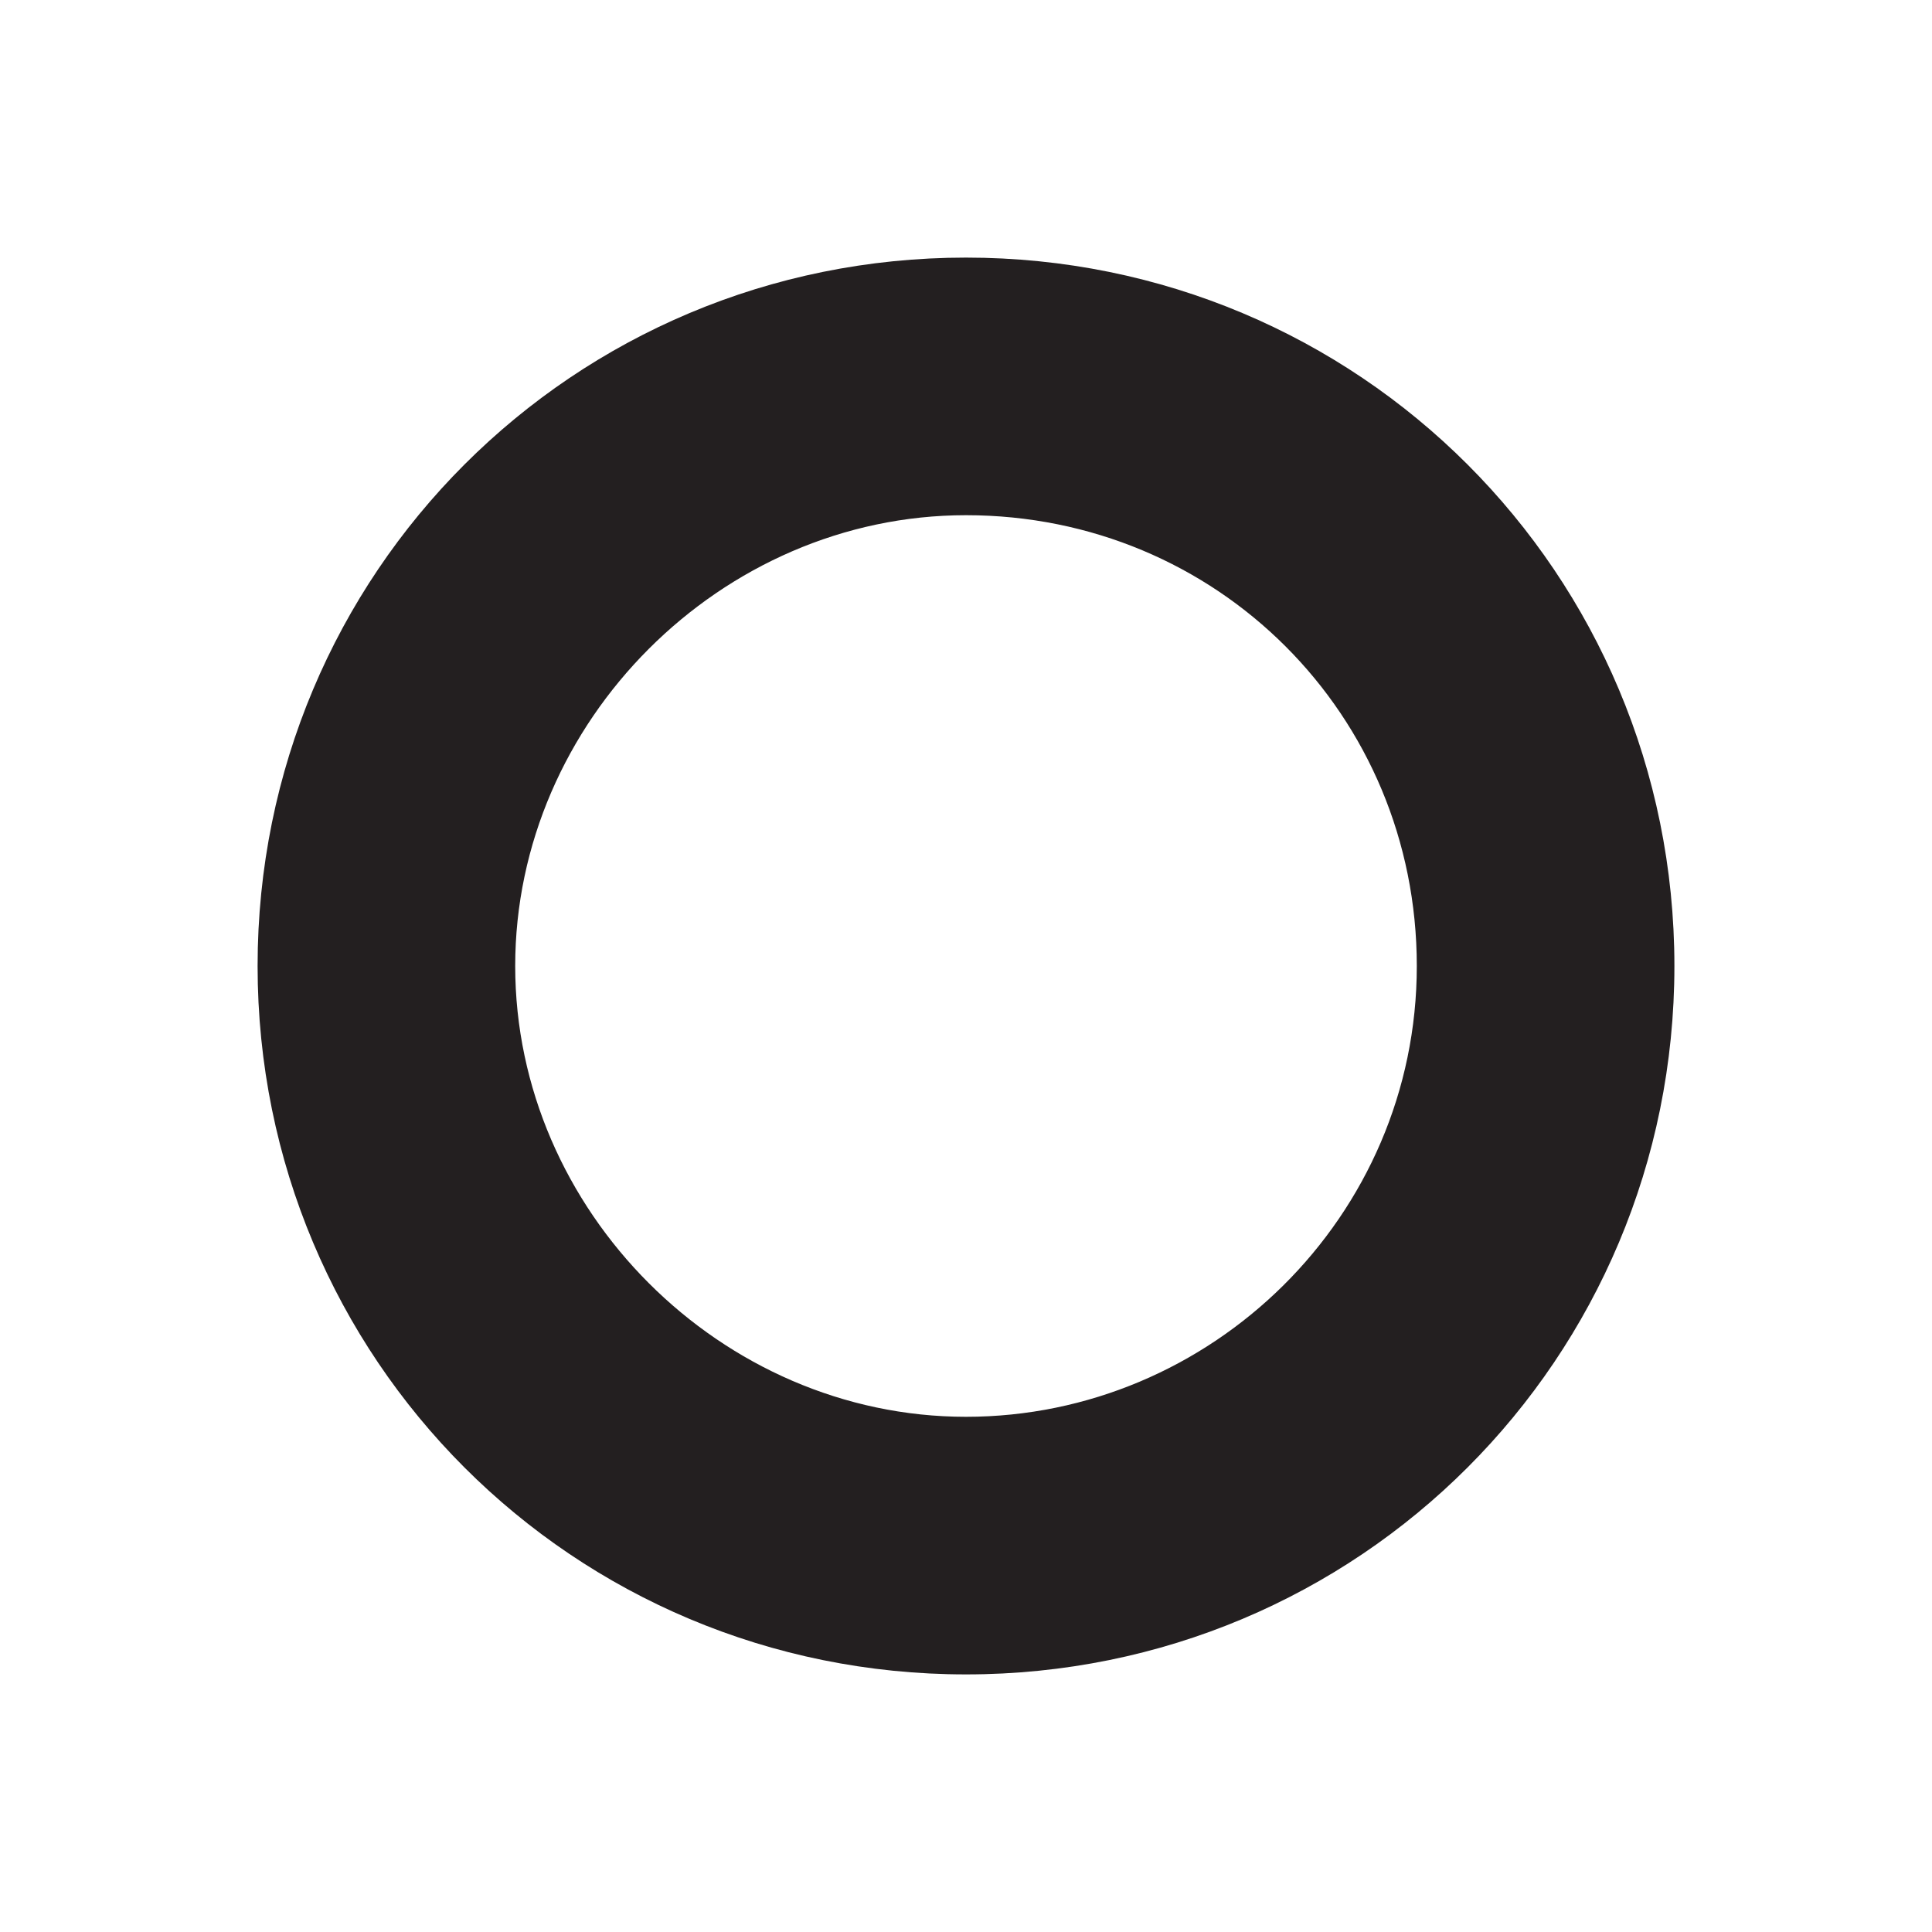
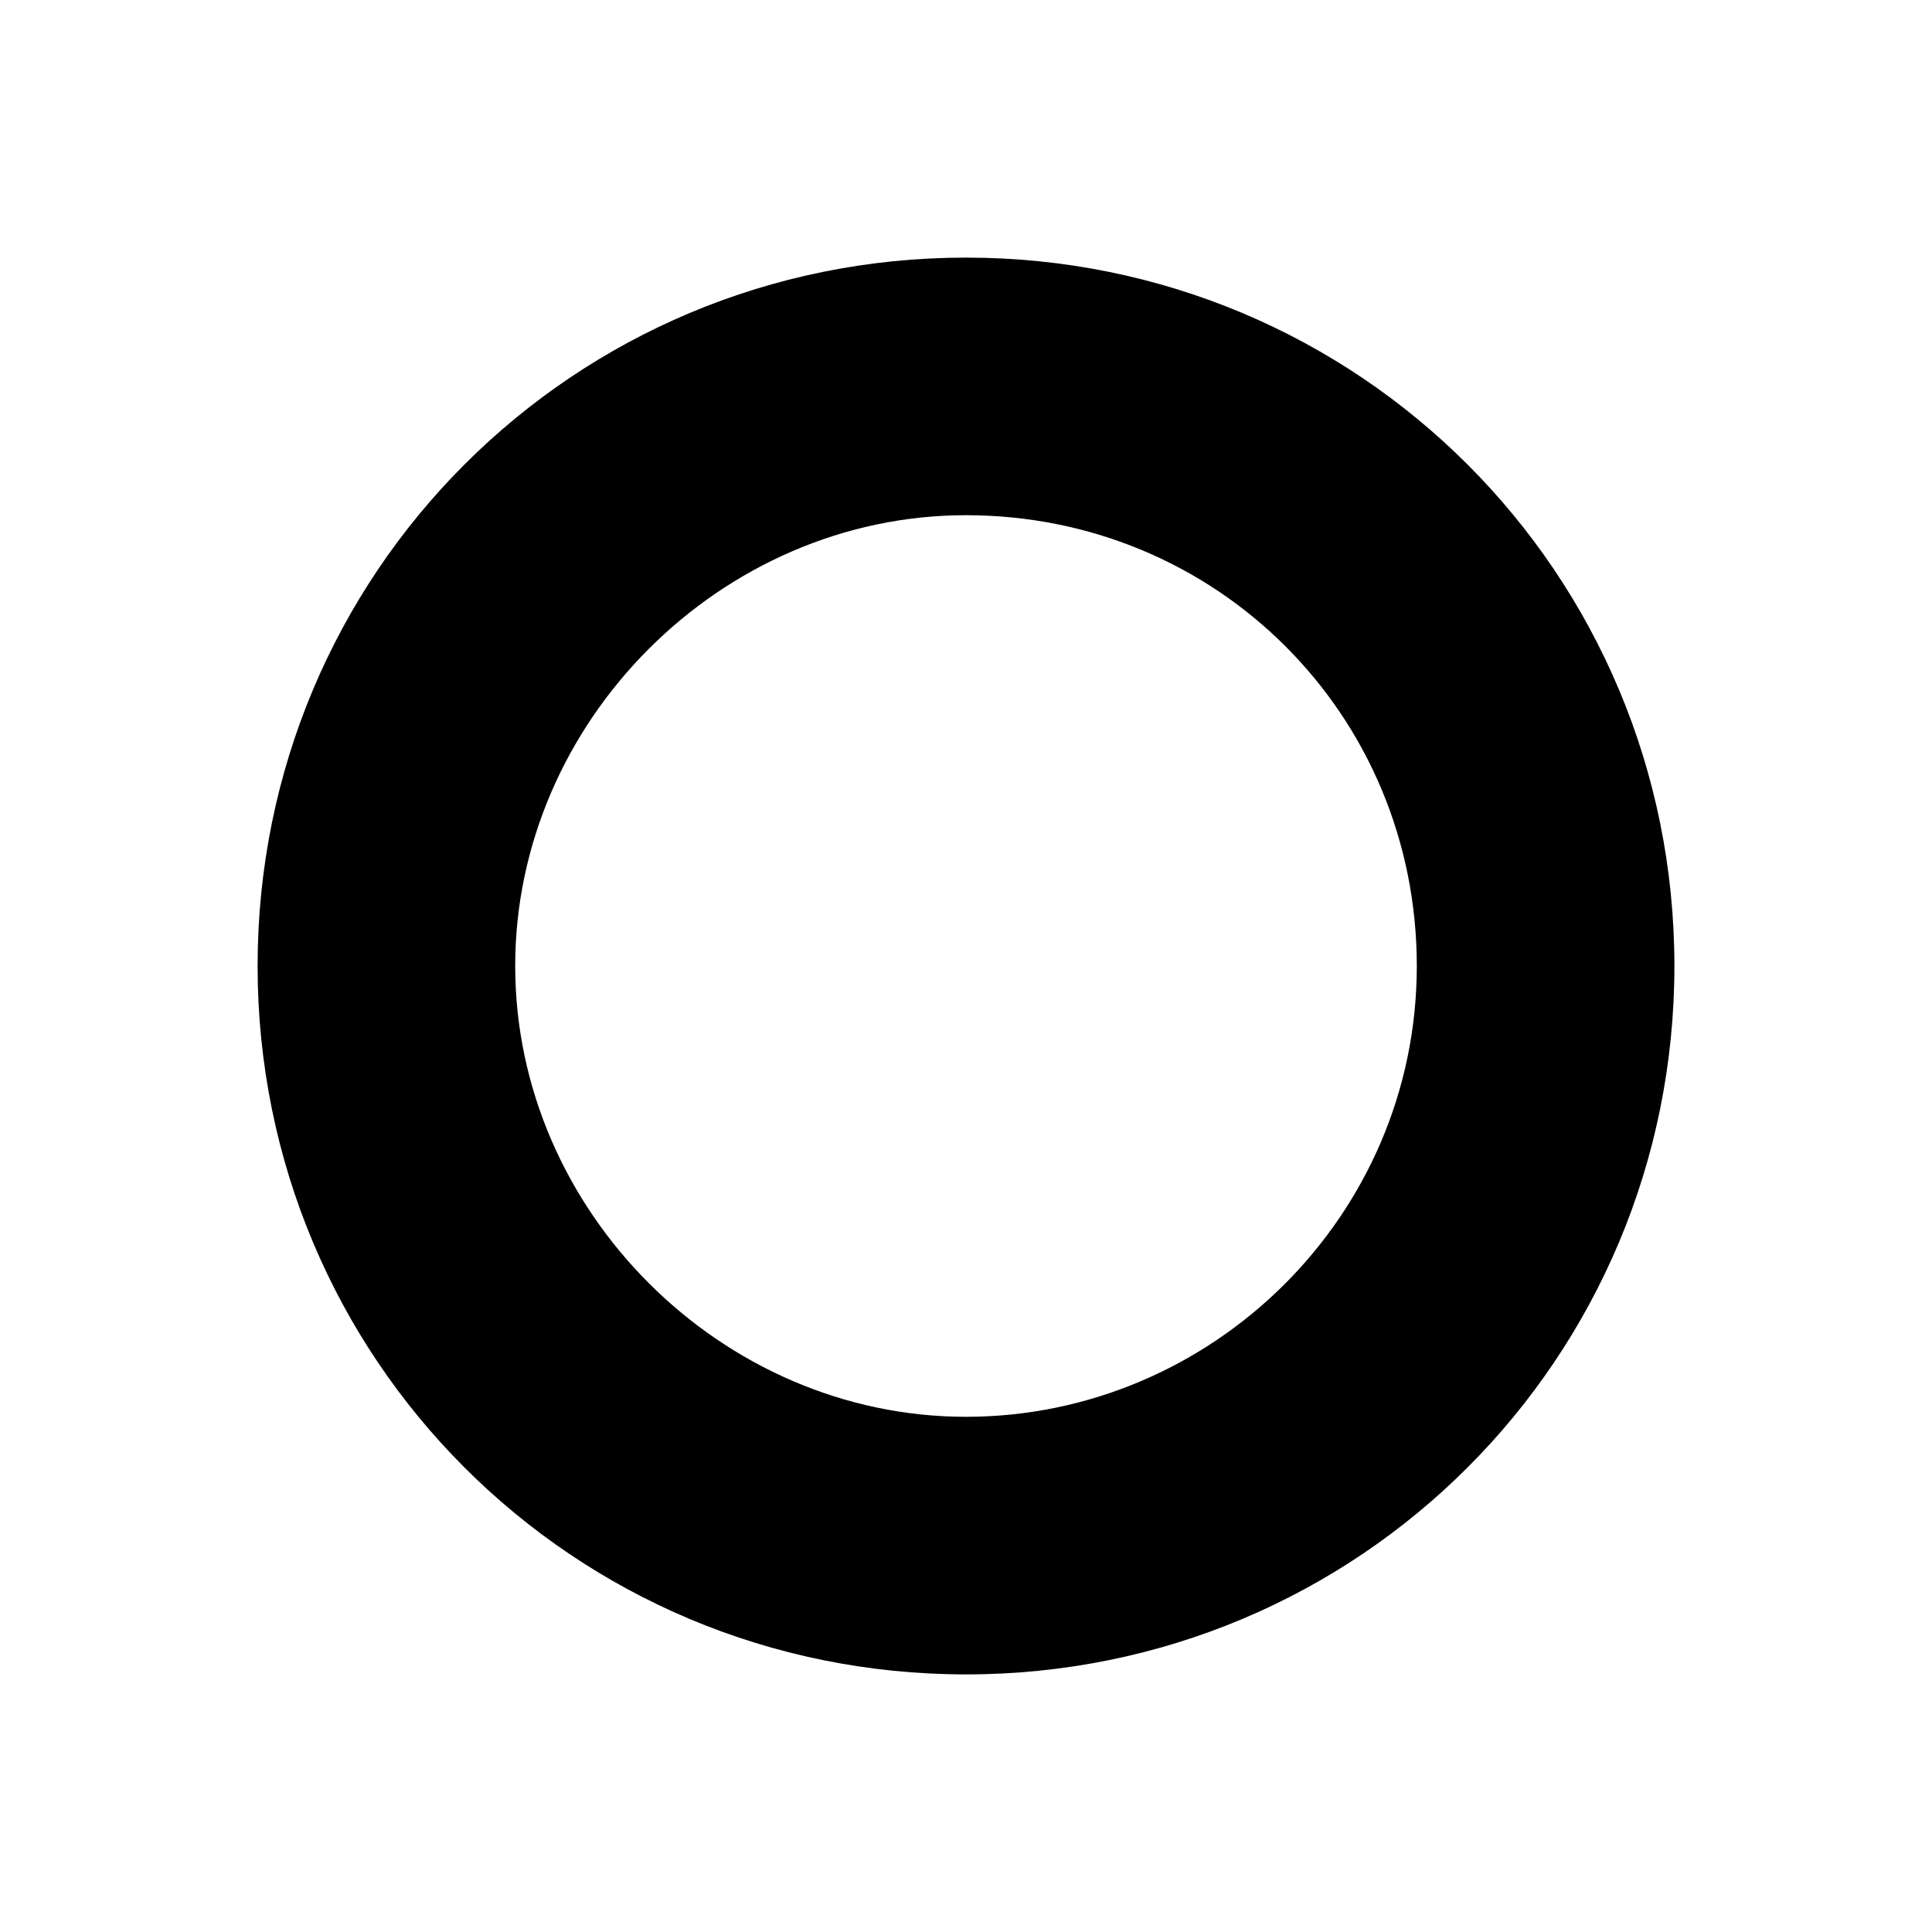
<svg xmlns="http://www.w3.org/2000/svg" version="1.1" id="Layer_1" x="0px" y="0px" viewBox="0 0 30 30" style="enable-background:new 0 0 30 30;" xml:space="preserve">
-   <style type="text/css">
- 	.st0{fill:#231F20;}
- </style>
  <g id="Layer_1_1_">
    <path class="st0" d="M15,26C8.9,26,4,21.1,4,15S8.9,4,15,4s11,4.9,11,11S21.1,26,15,26z M15,8c-3.8,0-7,3.2-7,7s3.2,7,7,7   s7-3.1,7-7S18.9,8,15,8z" />
  </g>
  <g id="Comments">
</g>
</svg>
